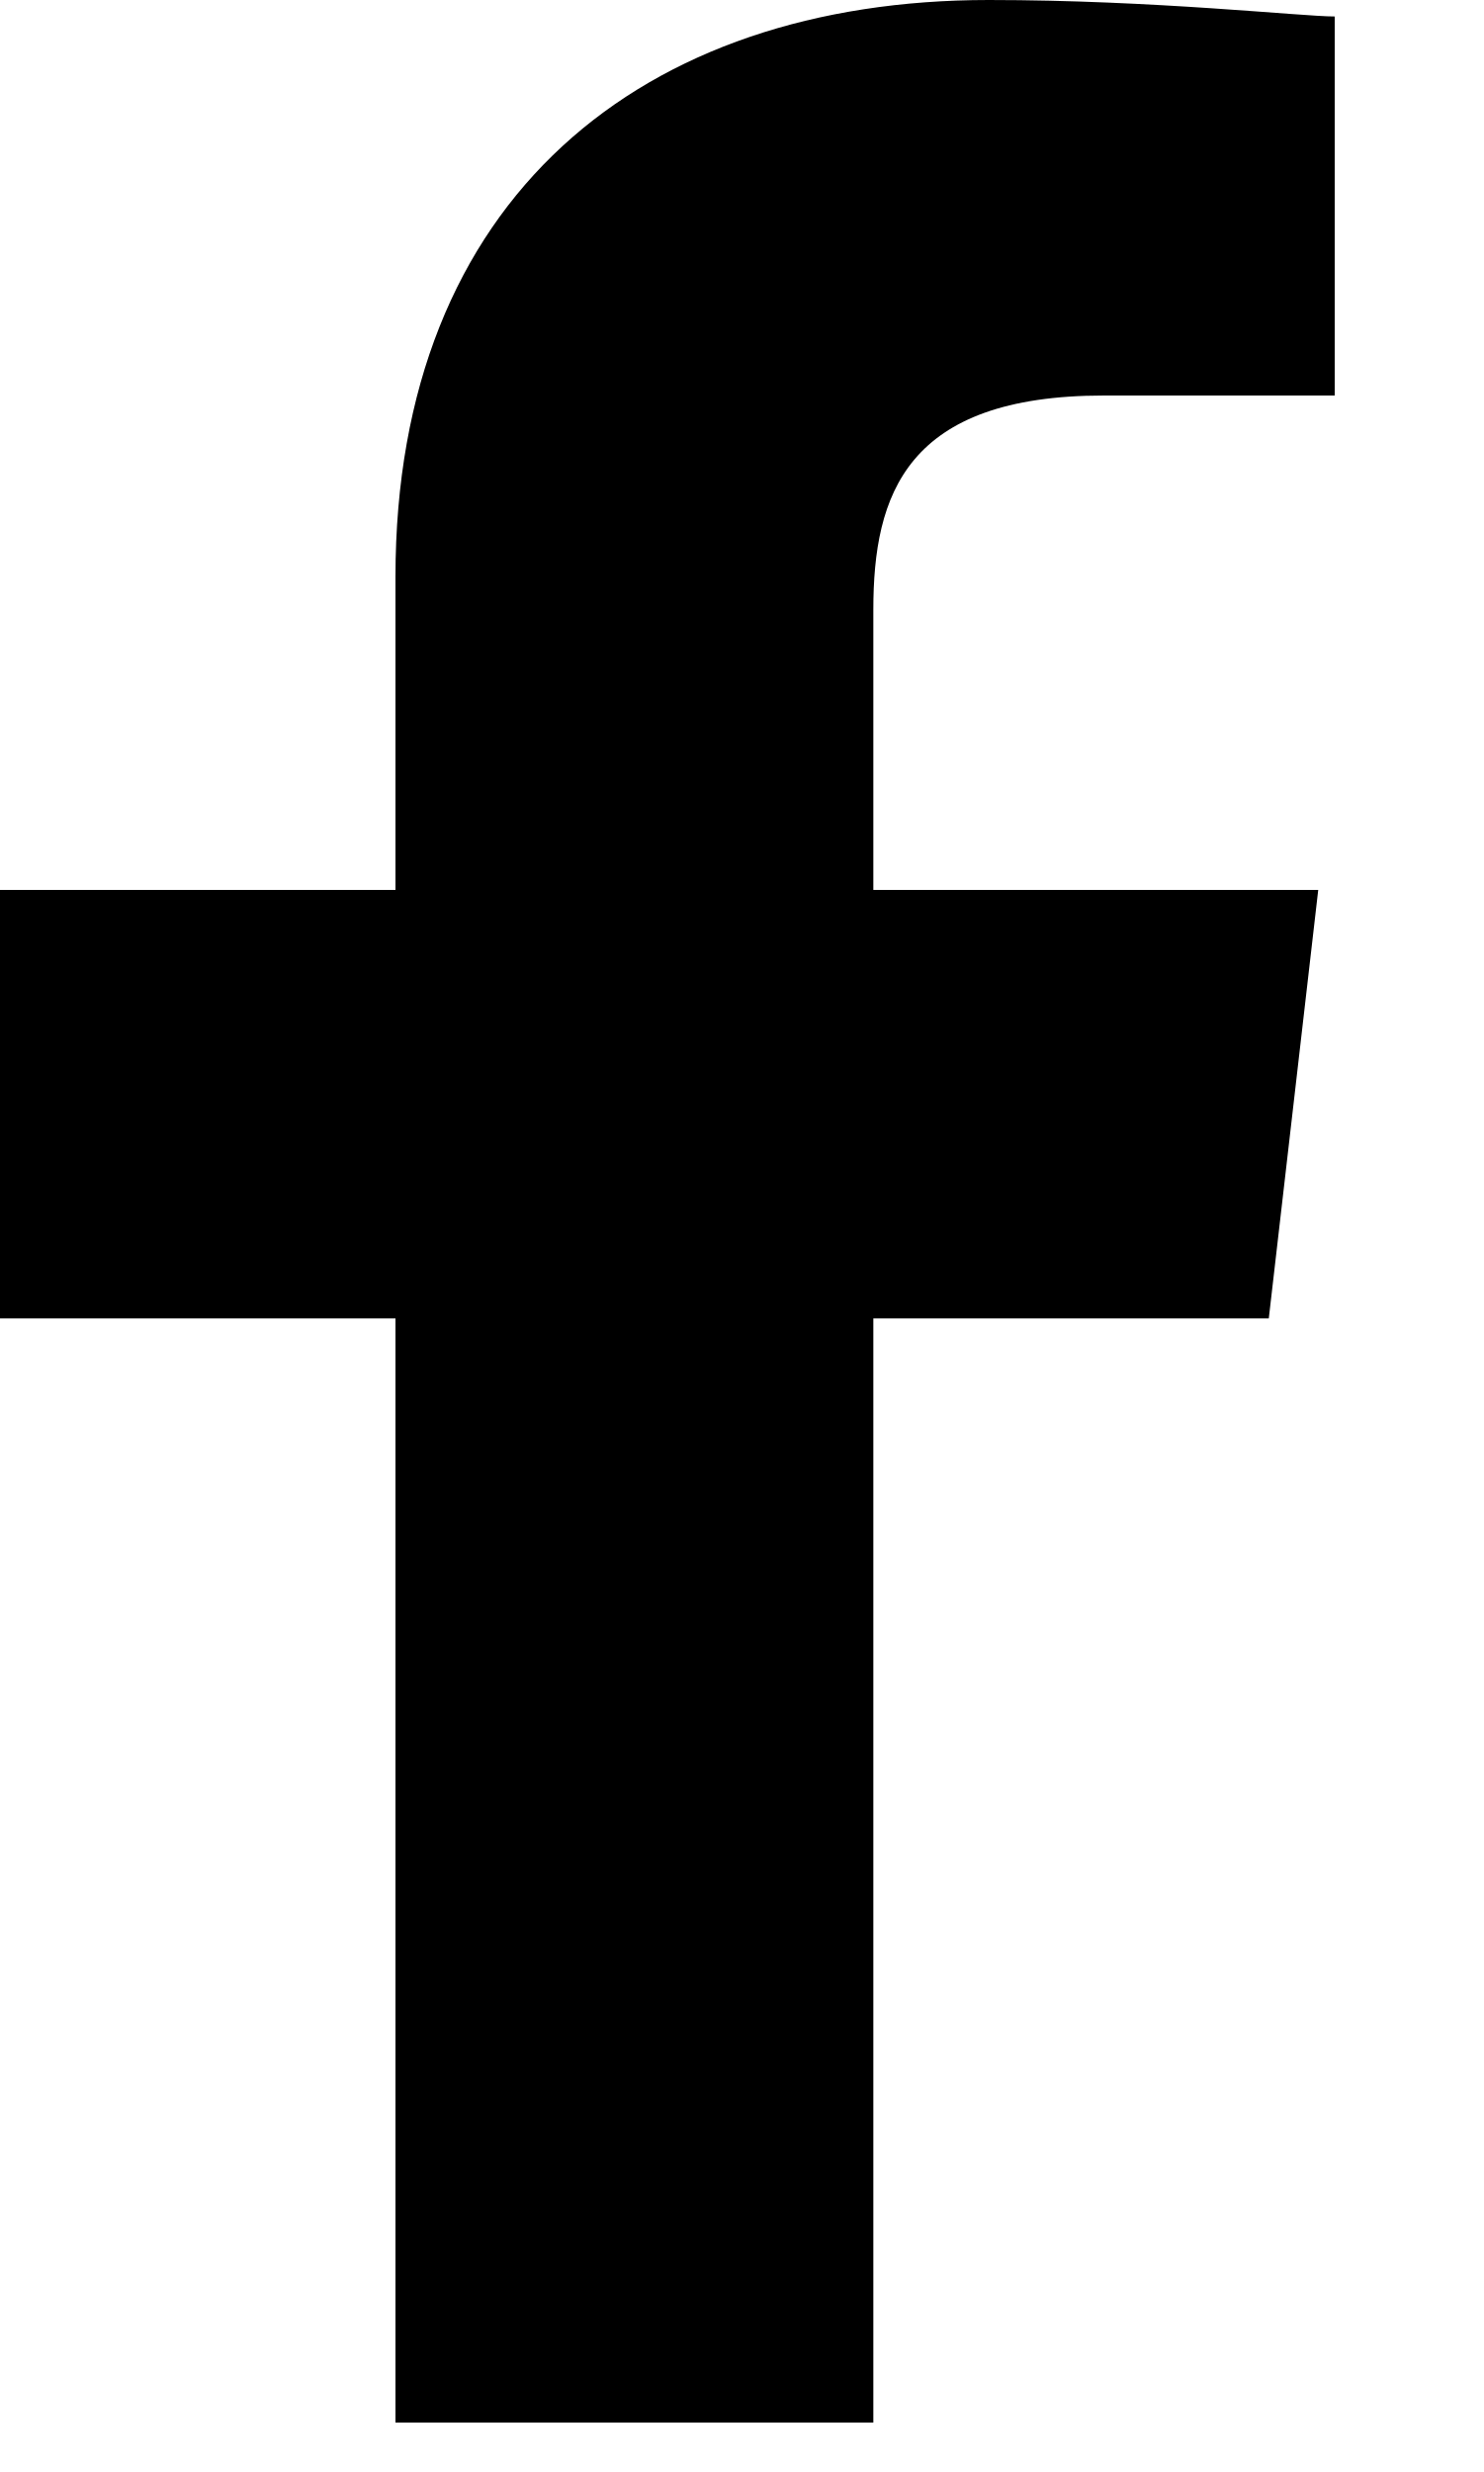
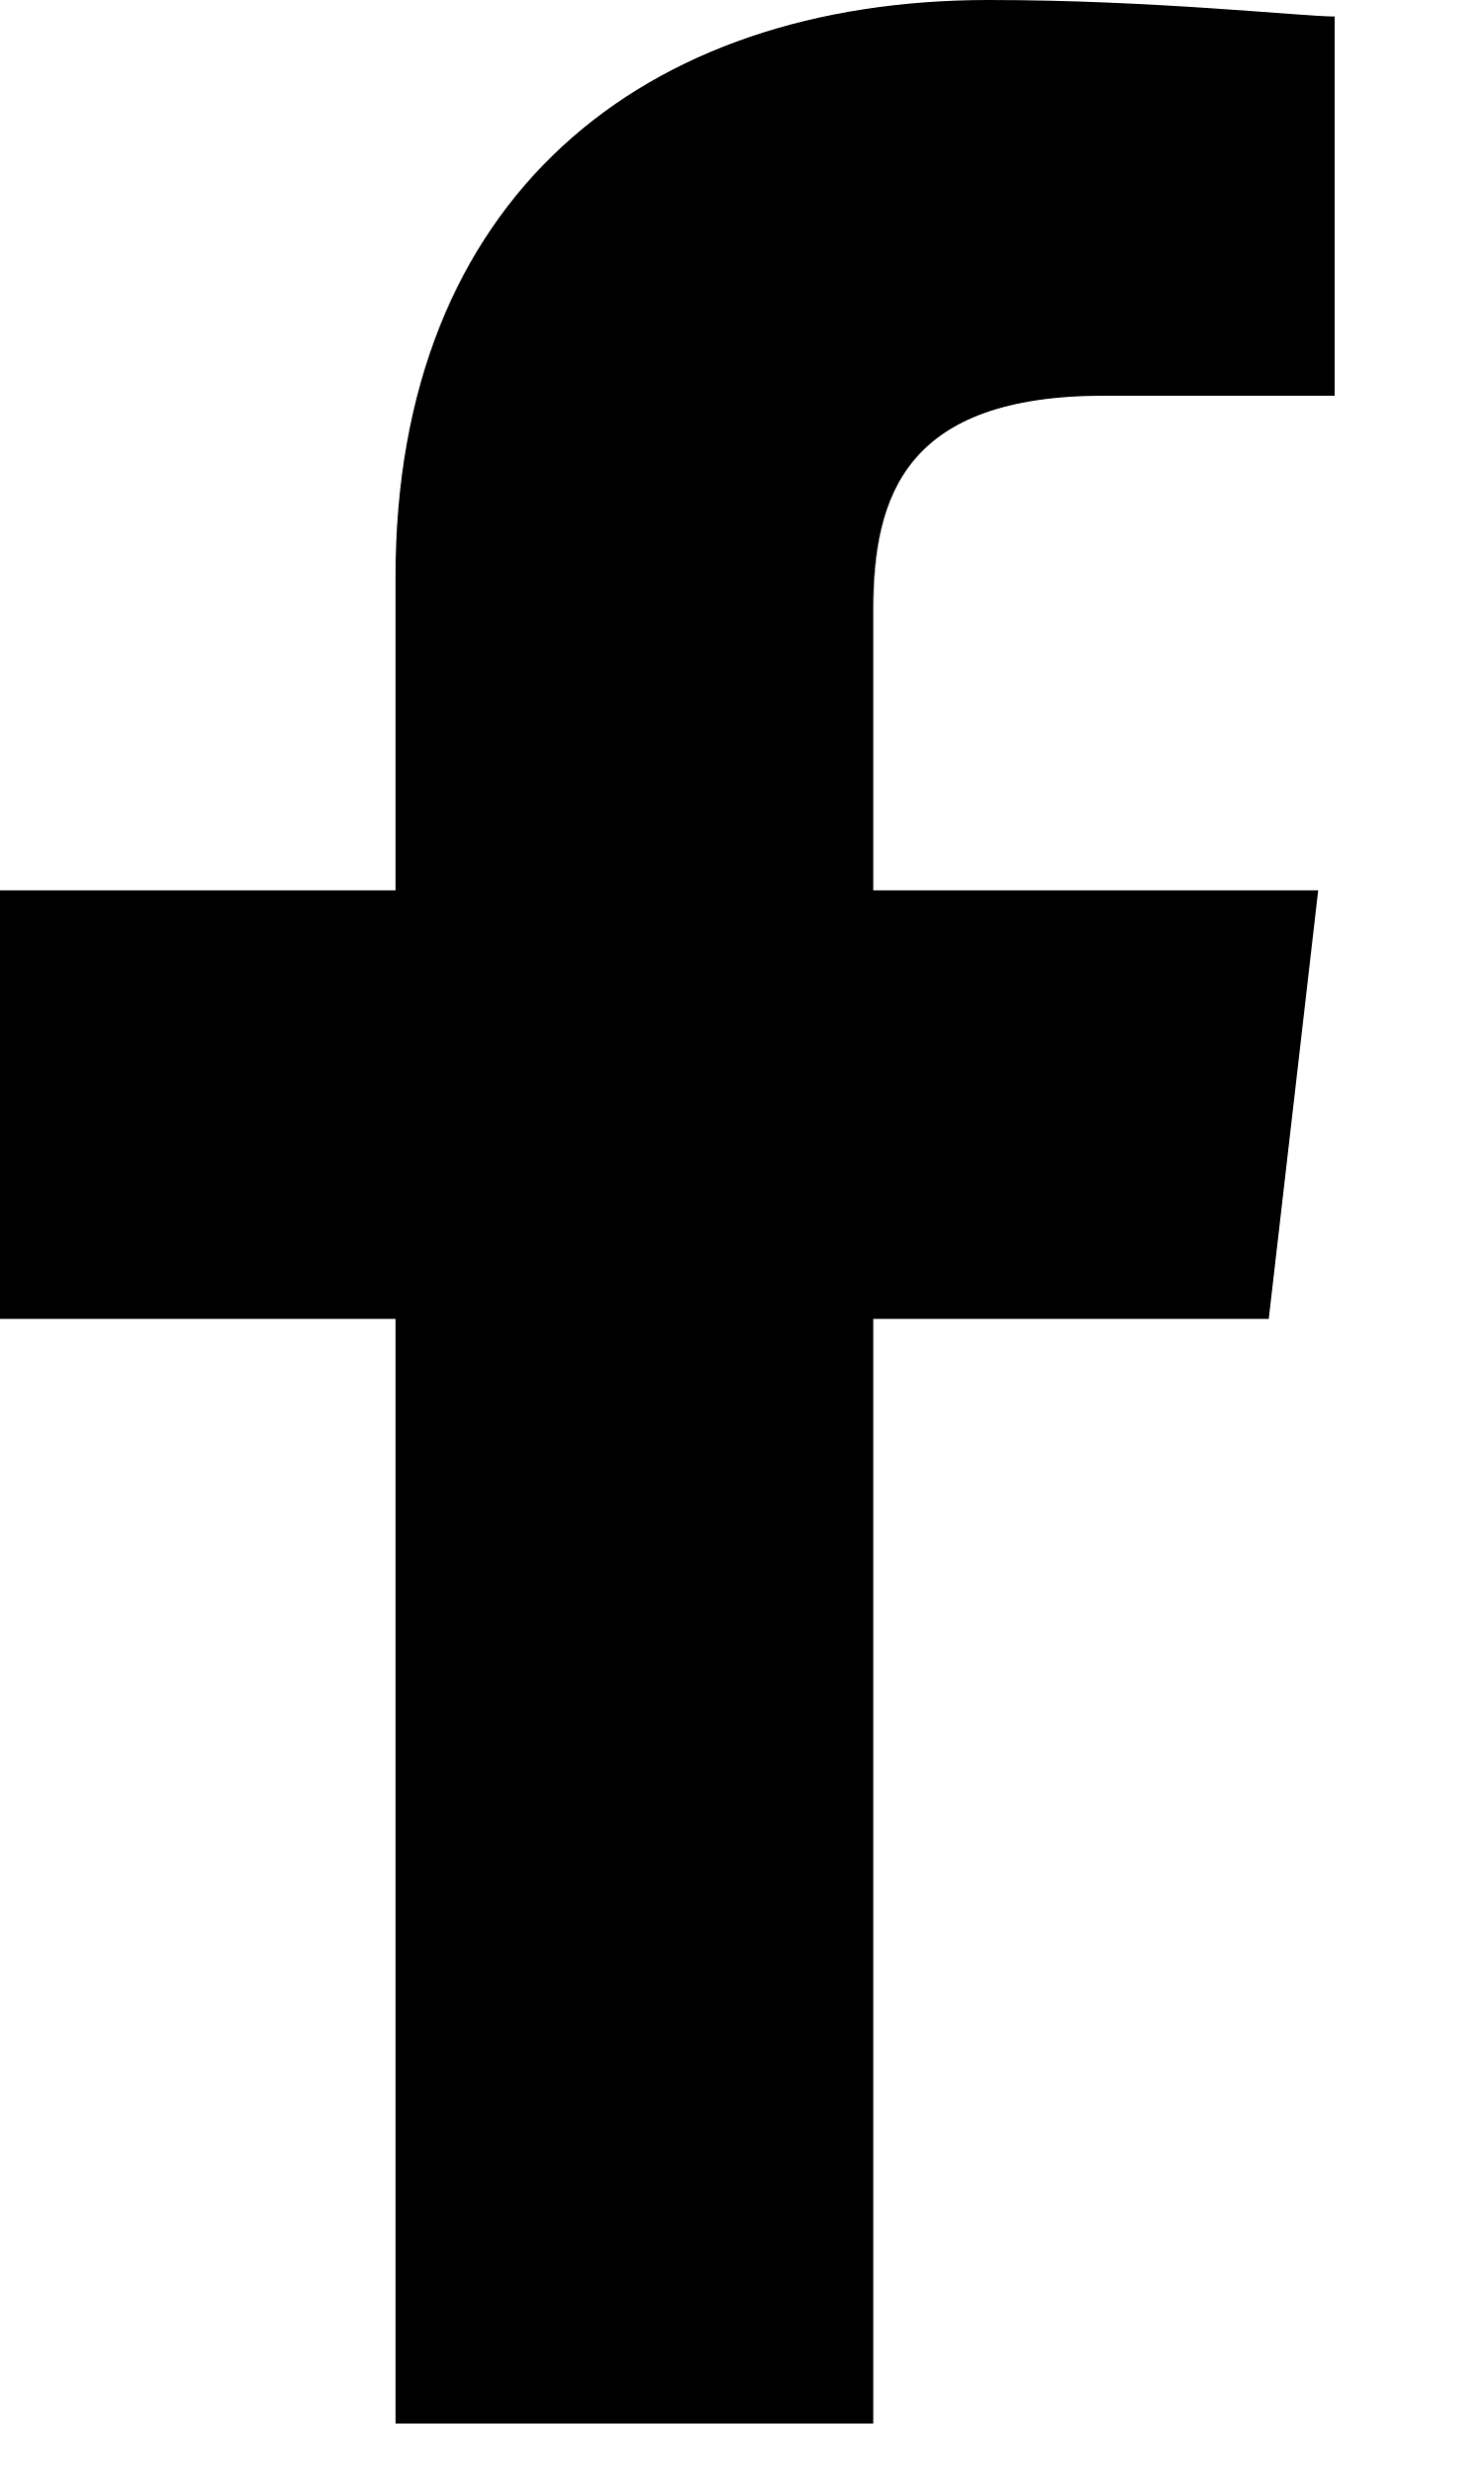
- <svg xmlns="http://www.w3.org/2000/svg" width="10.8px" height="18px" viewBox="0 0 9 15" version="1.1">
+ <svg xmlns="http://www.w3.org/2000/svg" width="10.8px" viewBox="0 0 9 15" version="1.1">
  <defs />
  <g id="Page-1" stroke="none" stroke-width="1" fill="none" fill-rule="evenodd">
    <g id="networklinks" transform="translate(-106, -15)" fill="#000000">
      <g id="fb">
        <path d="M111.3 23 L113.7 23 L114 20.4 L111.3 20.4 L111.3 18.7 C111.3 18 111.5 17.4 112.7 17.4 L114.1 17.4 L114.1 15.1 C113.9 15.1 113 15 112 15 C109.9 15 108.4 16.2 108.4 18.5 L108.4 20.4 L106 20.4 L106 23 L108.4 23 L108.4 29.7 L111.3 29.7 L111.3 23 Z" id="f" />
      </g>
    </g>
  </g>
</svg>
